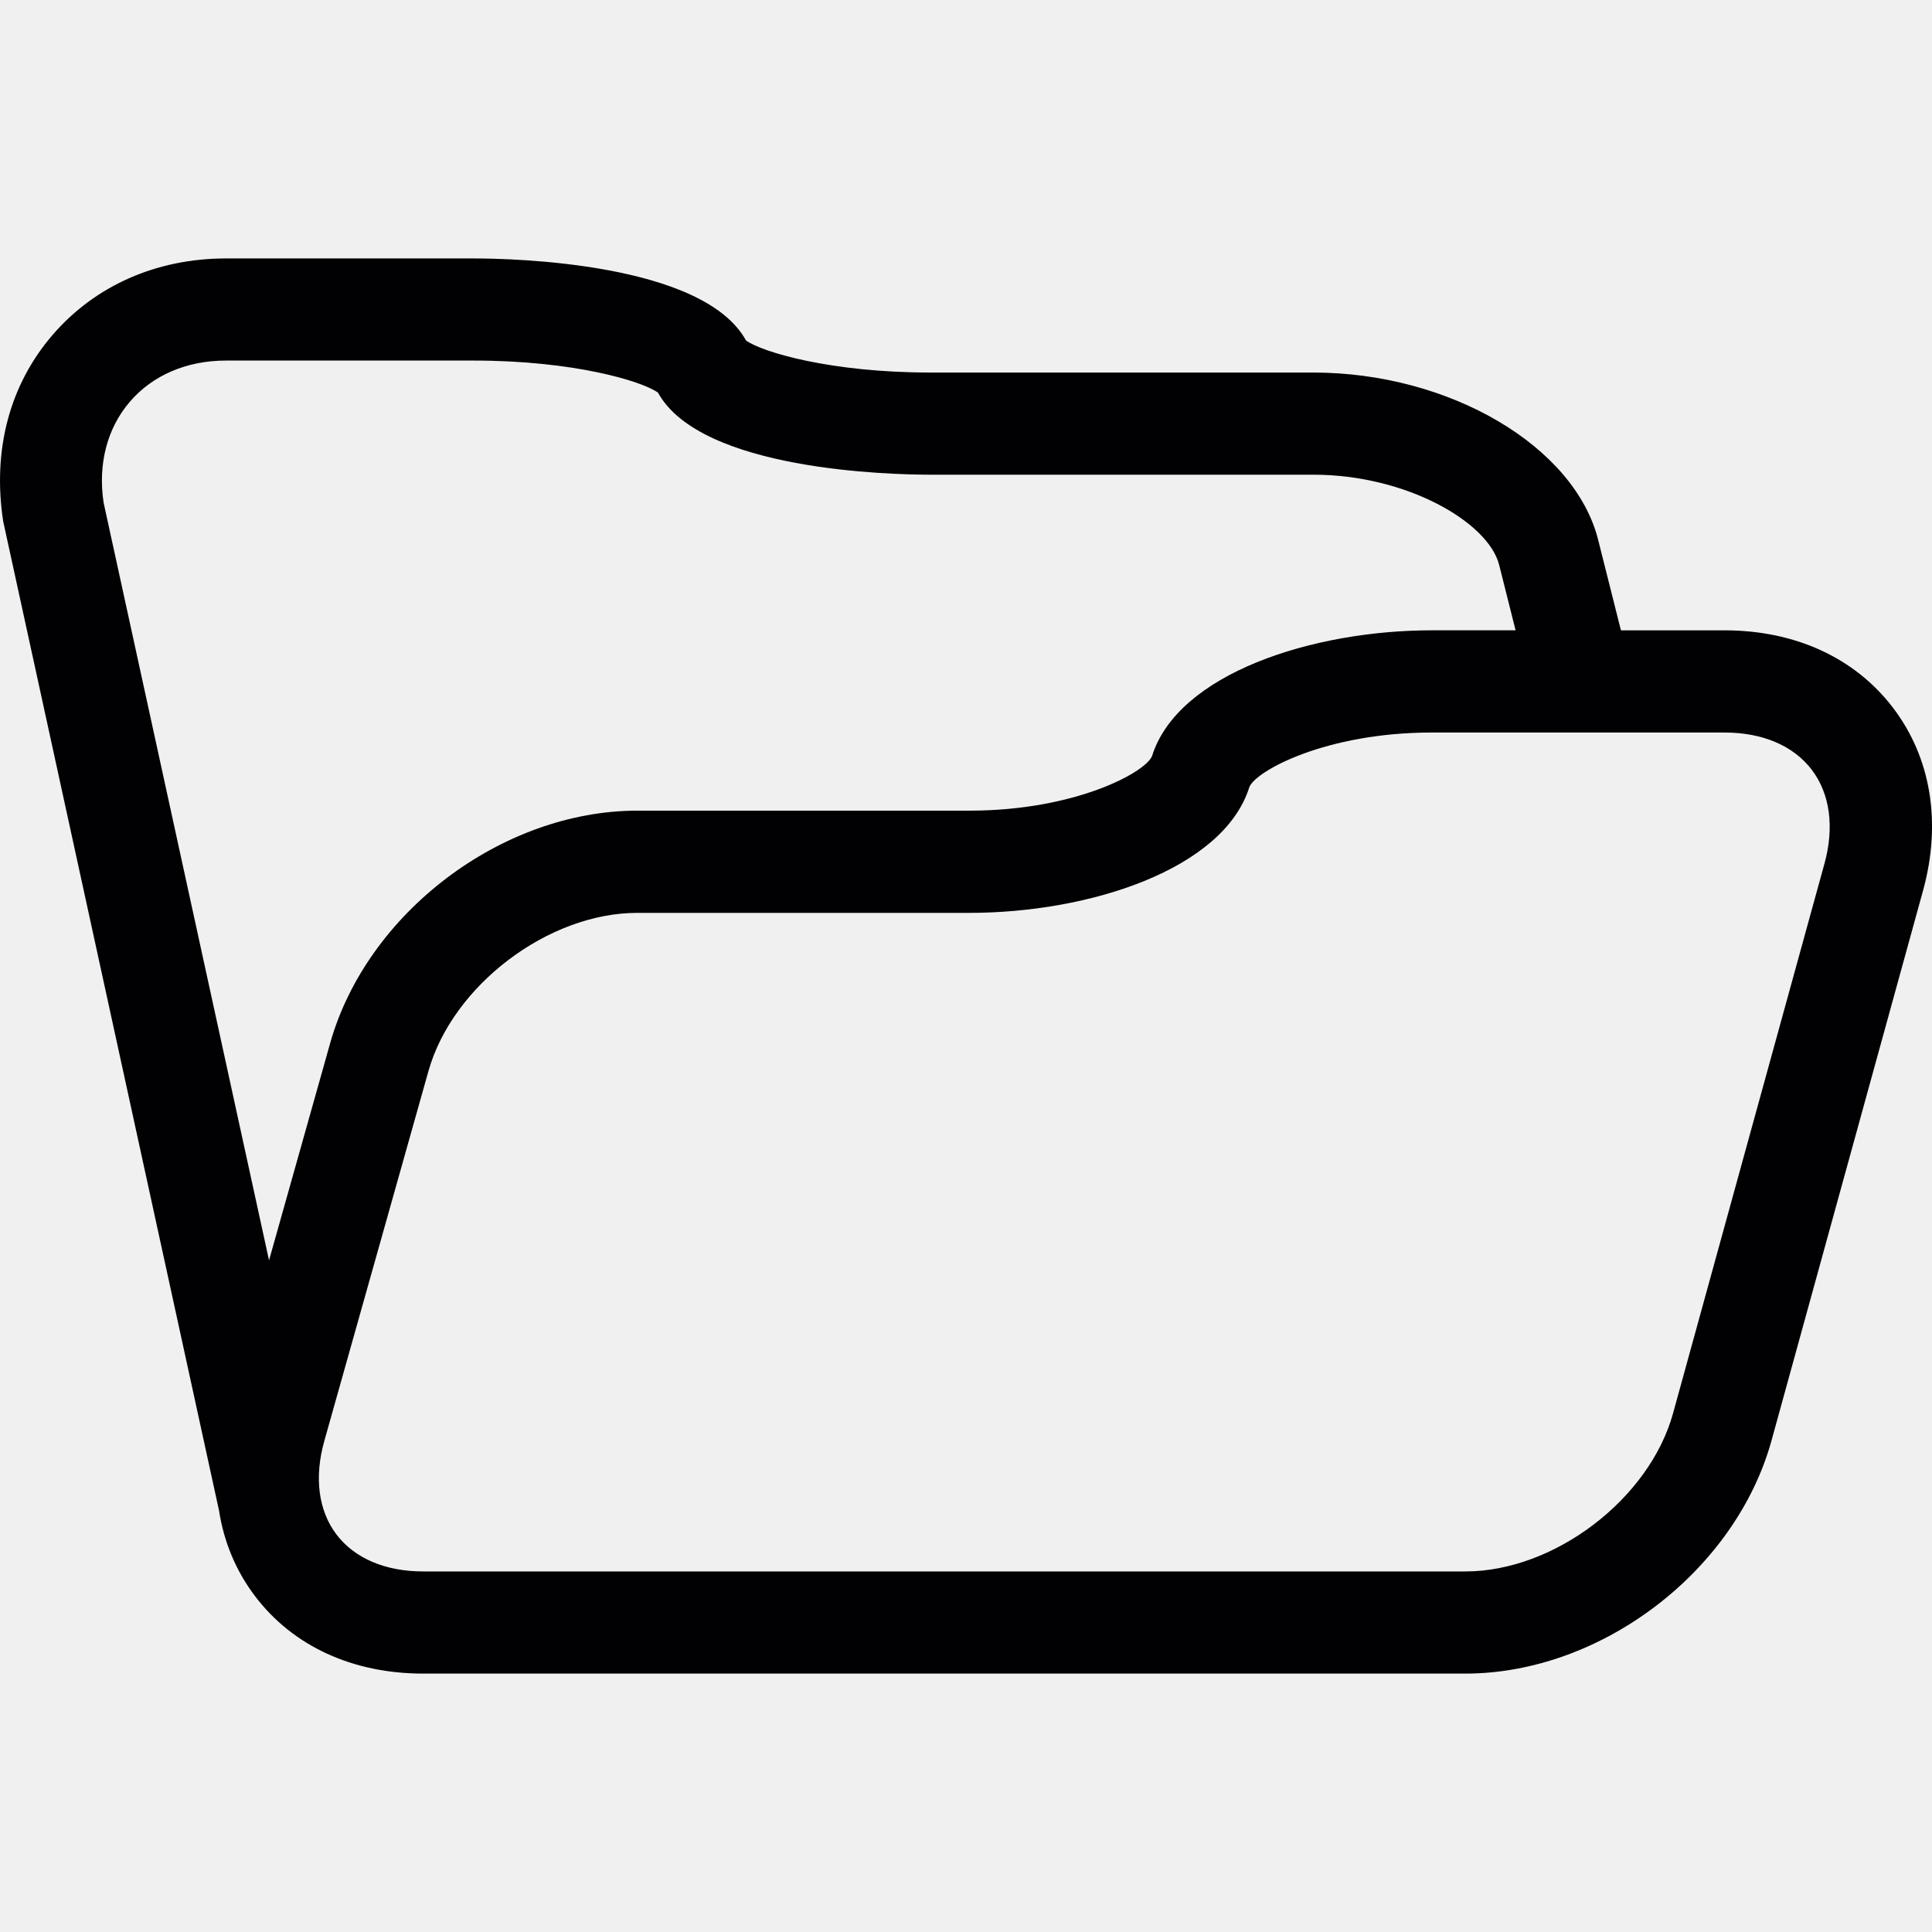
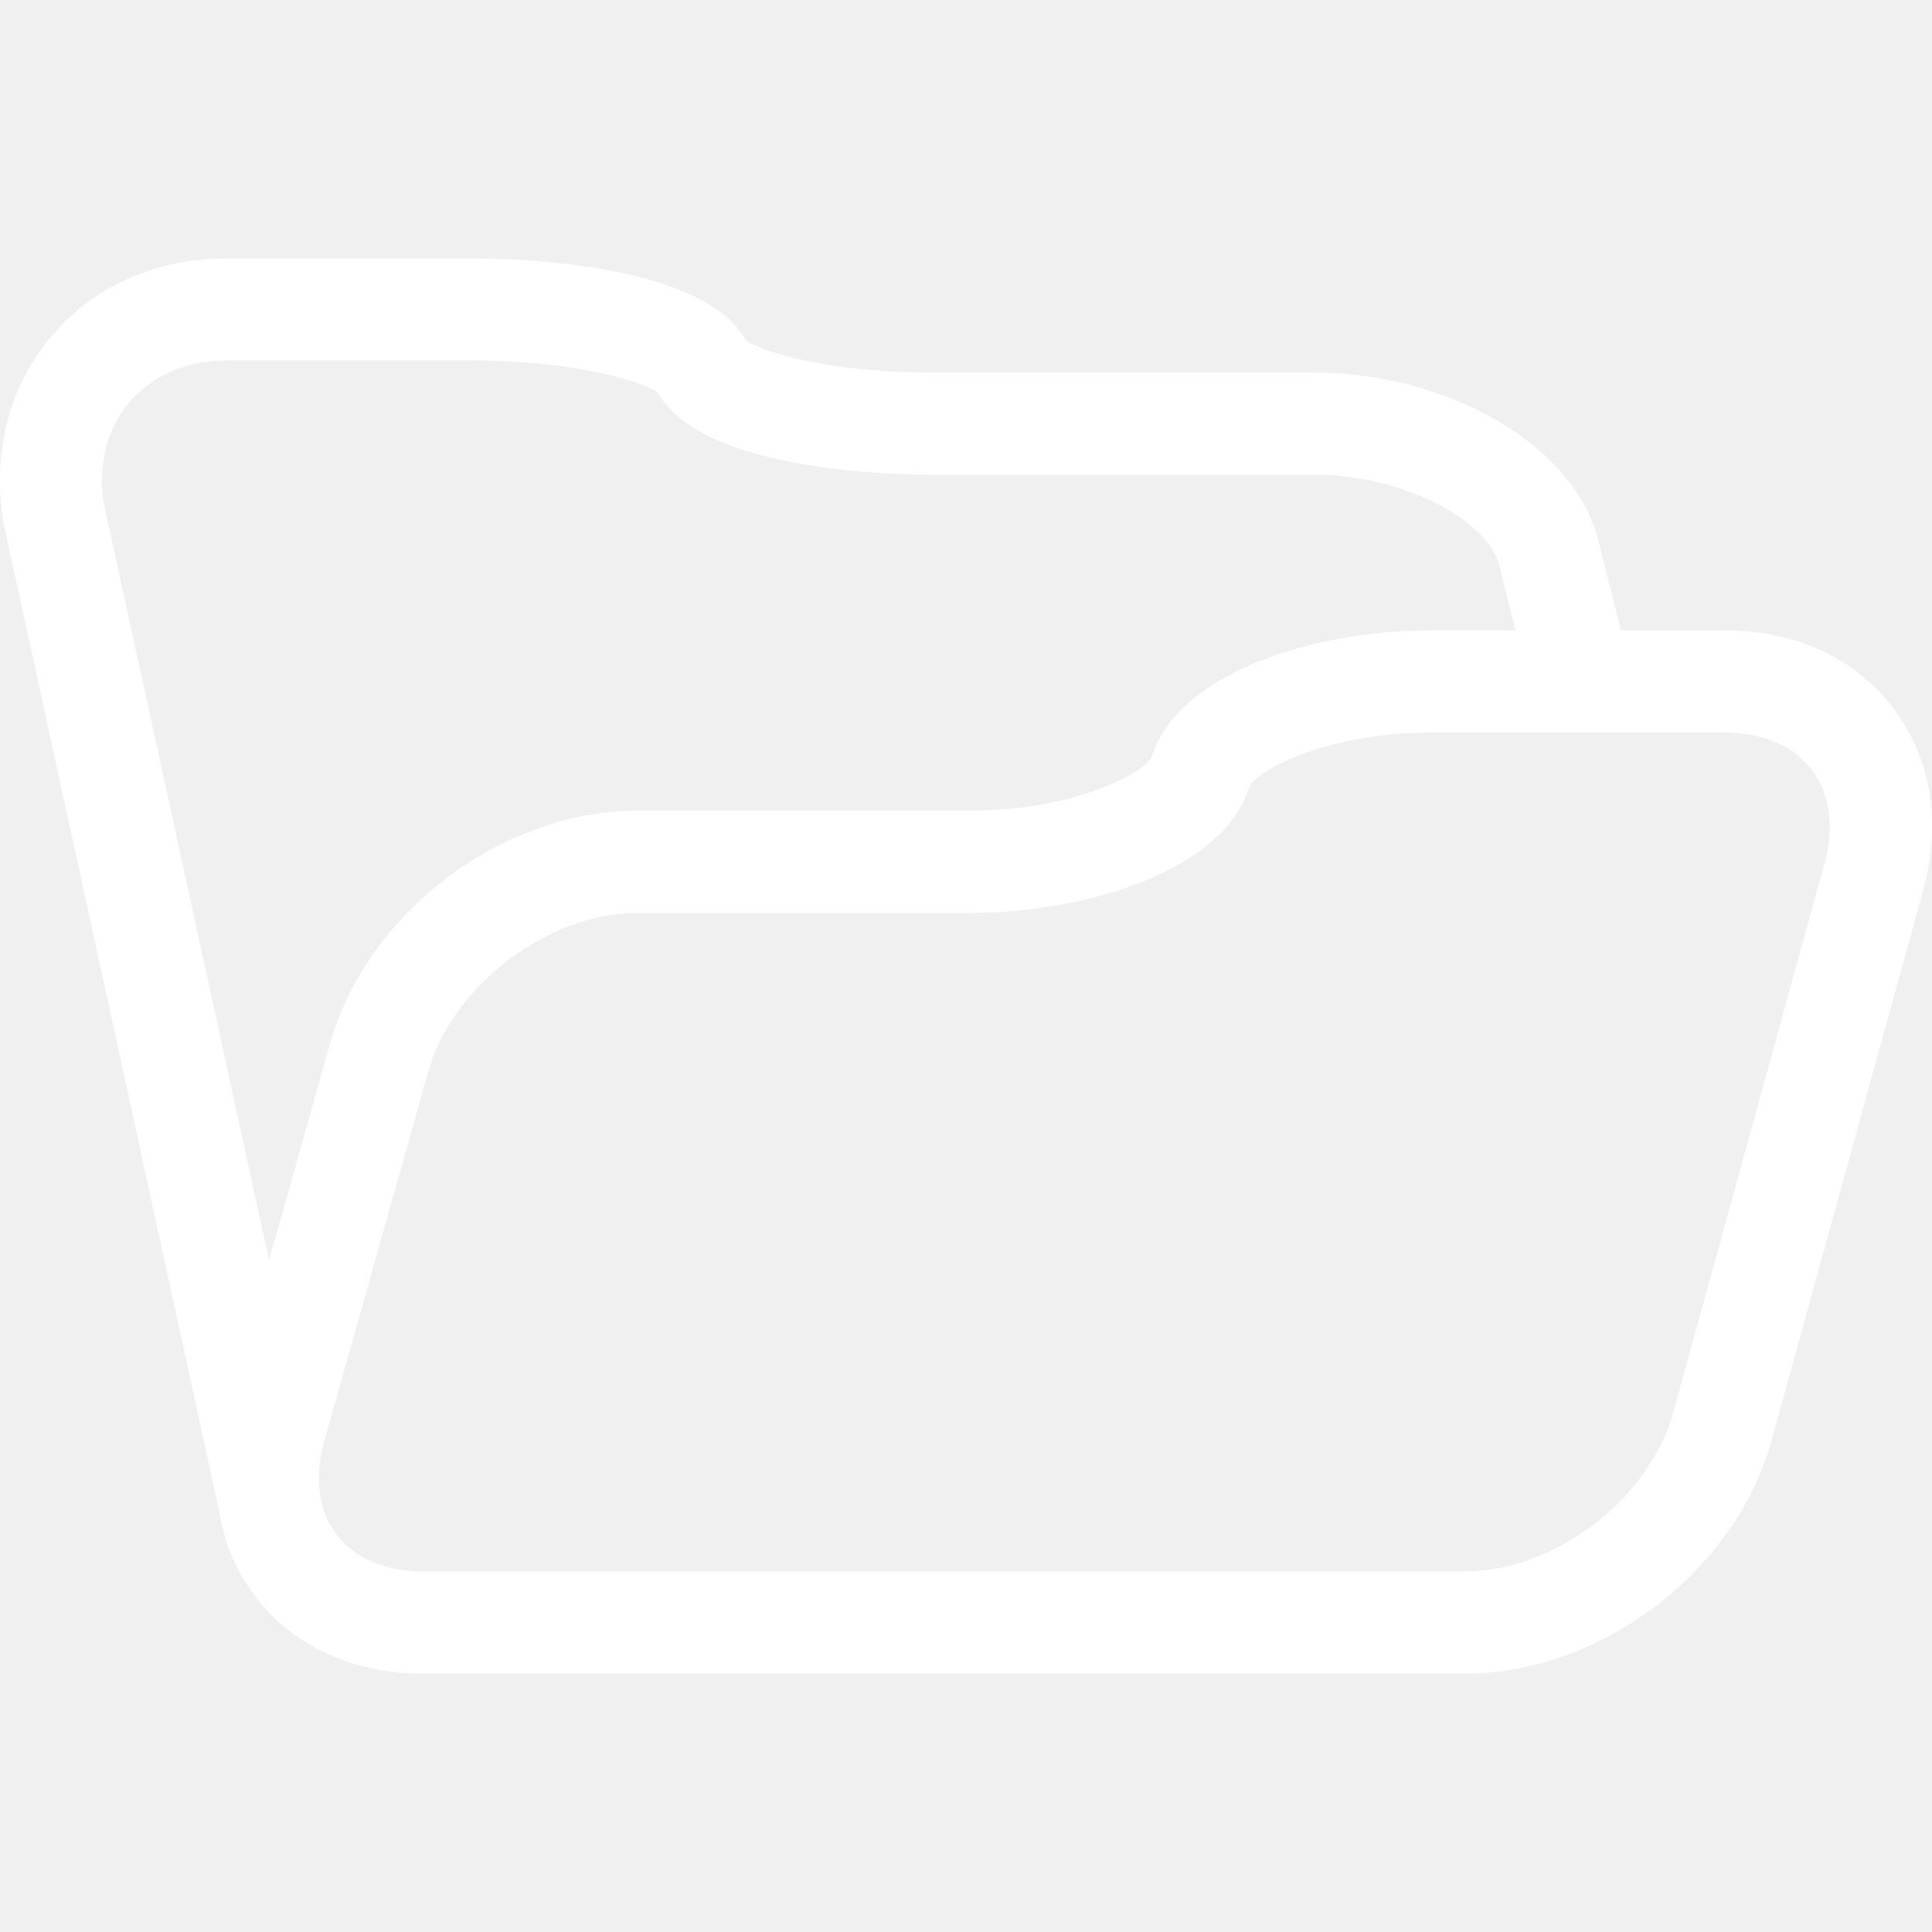
- <svg xmlns="http://www.w3.org/2000/svg" height="800px" width="800px" version="1.1" id="Capa_1" viewBox="0 0 56.724 56.724" xml:space="preserve">
-   <g>
-     <path style="fill:#010002;" d="M7.487,46.862c1.111,1.467,2.865,2.275,4.938,2.275h30.598c3.984,0,7.934-3.009,8.991-6.849   l4.446-16.136c0.55-1.997,0.237-3.904-0.88-5.371c-1.118-1.467-2.873-2.274-4.945-2.274h-3.044l-0.667-2.65   c-0.692-2.759-4.368-4.919-8.367-4.919h-11.24c-2.932,0-4.935-0.6-5.413-0.94c-1.259-2.292-6.867-2.41-8-2.41h-7.27   c-2.036,0-3.845,0.798-5.093,2.249c-1.248,1.45-1.769,3.356-1.448,5.467l6.338,29.047C6.572,45.268,6.926,46.122,7.487,46.862z    M53.193,22.599c0.537,0.705,0.669,1.684,0.374,2.756l-4.445,16.137c-0.693,2.518-3.486,4.646-6.099,4.646H12.425   c-1.112,0-2.016-0.386-2.547-1.086c-0.531-0.701-0.657-1.676-0.356-2.746l3.057-10.858c0.709-2.518,3.518-4.646,6.133-4.646h9.751   c3.51,0,7.461-1.271,8.219-3.695c0.196-0.479,2.256-1.6,5.359-1.6h8.593C51.749,21.507,52.657,21.895,53.193,22.599z M3.815,11.792   c0.669-0.777,1.671-1.206,2.82-1.206h7.27c2.932,0,4.935,0.6,5.413,0.941c1.26,2.292,6.866,2.41,7.999,2.41h11.241   c2.743,0,5.144,1.399,5.458,2.65l0.482,1.919h-2.456c-3.511,0-7.461,1.271-8.219,3.695c-0.197,0.479-2.257,1.6-5.359,1.6h-9.751   c-3.979,0-7.942,3.001-9.021,6.832l-1.793,6.371L3.042,14.758C2.871,13.623,3.146,12.569,3.815,11.792z" />
+ <svg xmlns="http://www.w3.org/2000/svg" width="800" height="800" viewBox="0 0 800 800" fill="none">
+   <g clip-path="url(#clip0_342_2)">
+     <path d="M105.594 660.913C121.263 681.602 146 692.998 175.237 692.998H606.772C662.96 692.998 718.668 650.561 733.575 596.404L796.279 368.832C804.036 340.667 799.621 313.772 783.868 293.082C768.1 272.393 743.349 261.011 714.127 261.011H671.196L661.789 223.637C652.029 184.726 600.185 154.263 543.786 154.263H385.264C343.913 154.263 315.664 145.801 308.922 141.006C291.166 108.681 212.075 107.017 196.095 107.017H93.564C64.849 107.017 39.336 118.271 21.735 138.735C4.134 159.185 -3.213 186.066 1.314 215.838L90.701 625.499C92.689 638.432 97.682 650.476 105.594 660.913ZM750.203 318.722C757.777 328.665 759.638 342.472 755.478 357.591L692.788 585.177C683.015 620.69 643.624 650.702 606.772 650.702H175.237C159.554 650.702 146.804 645.258 139.315 635.385C131.826 625.499 130.049 611.748 134.294 596.658L177.408 443.523C187.408 408.011 227.024 377.999 263.905 377.999H401.427C450.929 377.999 506.652 360.073 517.342 325.887C520.106 319.131 549.159 303.322 592.922 303.322H714.113C729.838 303.322 742.644 308.794 750.203 318.722ZM53.806 166.307C63.242 155.349 77.373 149.299 93.578 149.299H196.11C237.461 149.299 265.71 157.761 272.451 162.57C290.221 194.895 369.285 196.559 385.264 196.559H543.8C582.486 196.559 616.348 216.29 620.776 233.933L627.574 260.997H592.936C543.419 260.997 487.711 278.923 477.021 313.109C474.242 319.865 445.189 335.675 401.441 335.675H263.919C207.801 335.675 151.91 377.999 136.692 432.029L111.405 521.882L42.905 208.138C40.493 192.13 44.371 177.266 53.806 166.307Z" fill="white" />
  </g>
+   <defs>
+     <clipPath id="clip0_342_2">
+       <rect width="800" height="800" fill="white" />
+     </clipPath>
+   </defs>
</svg>
